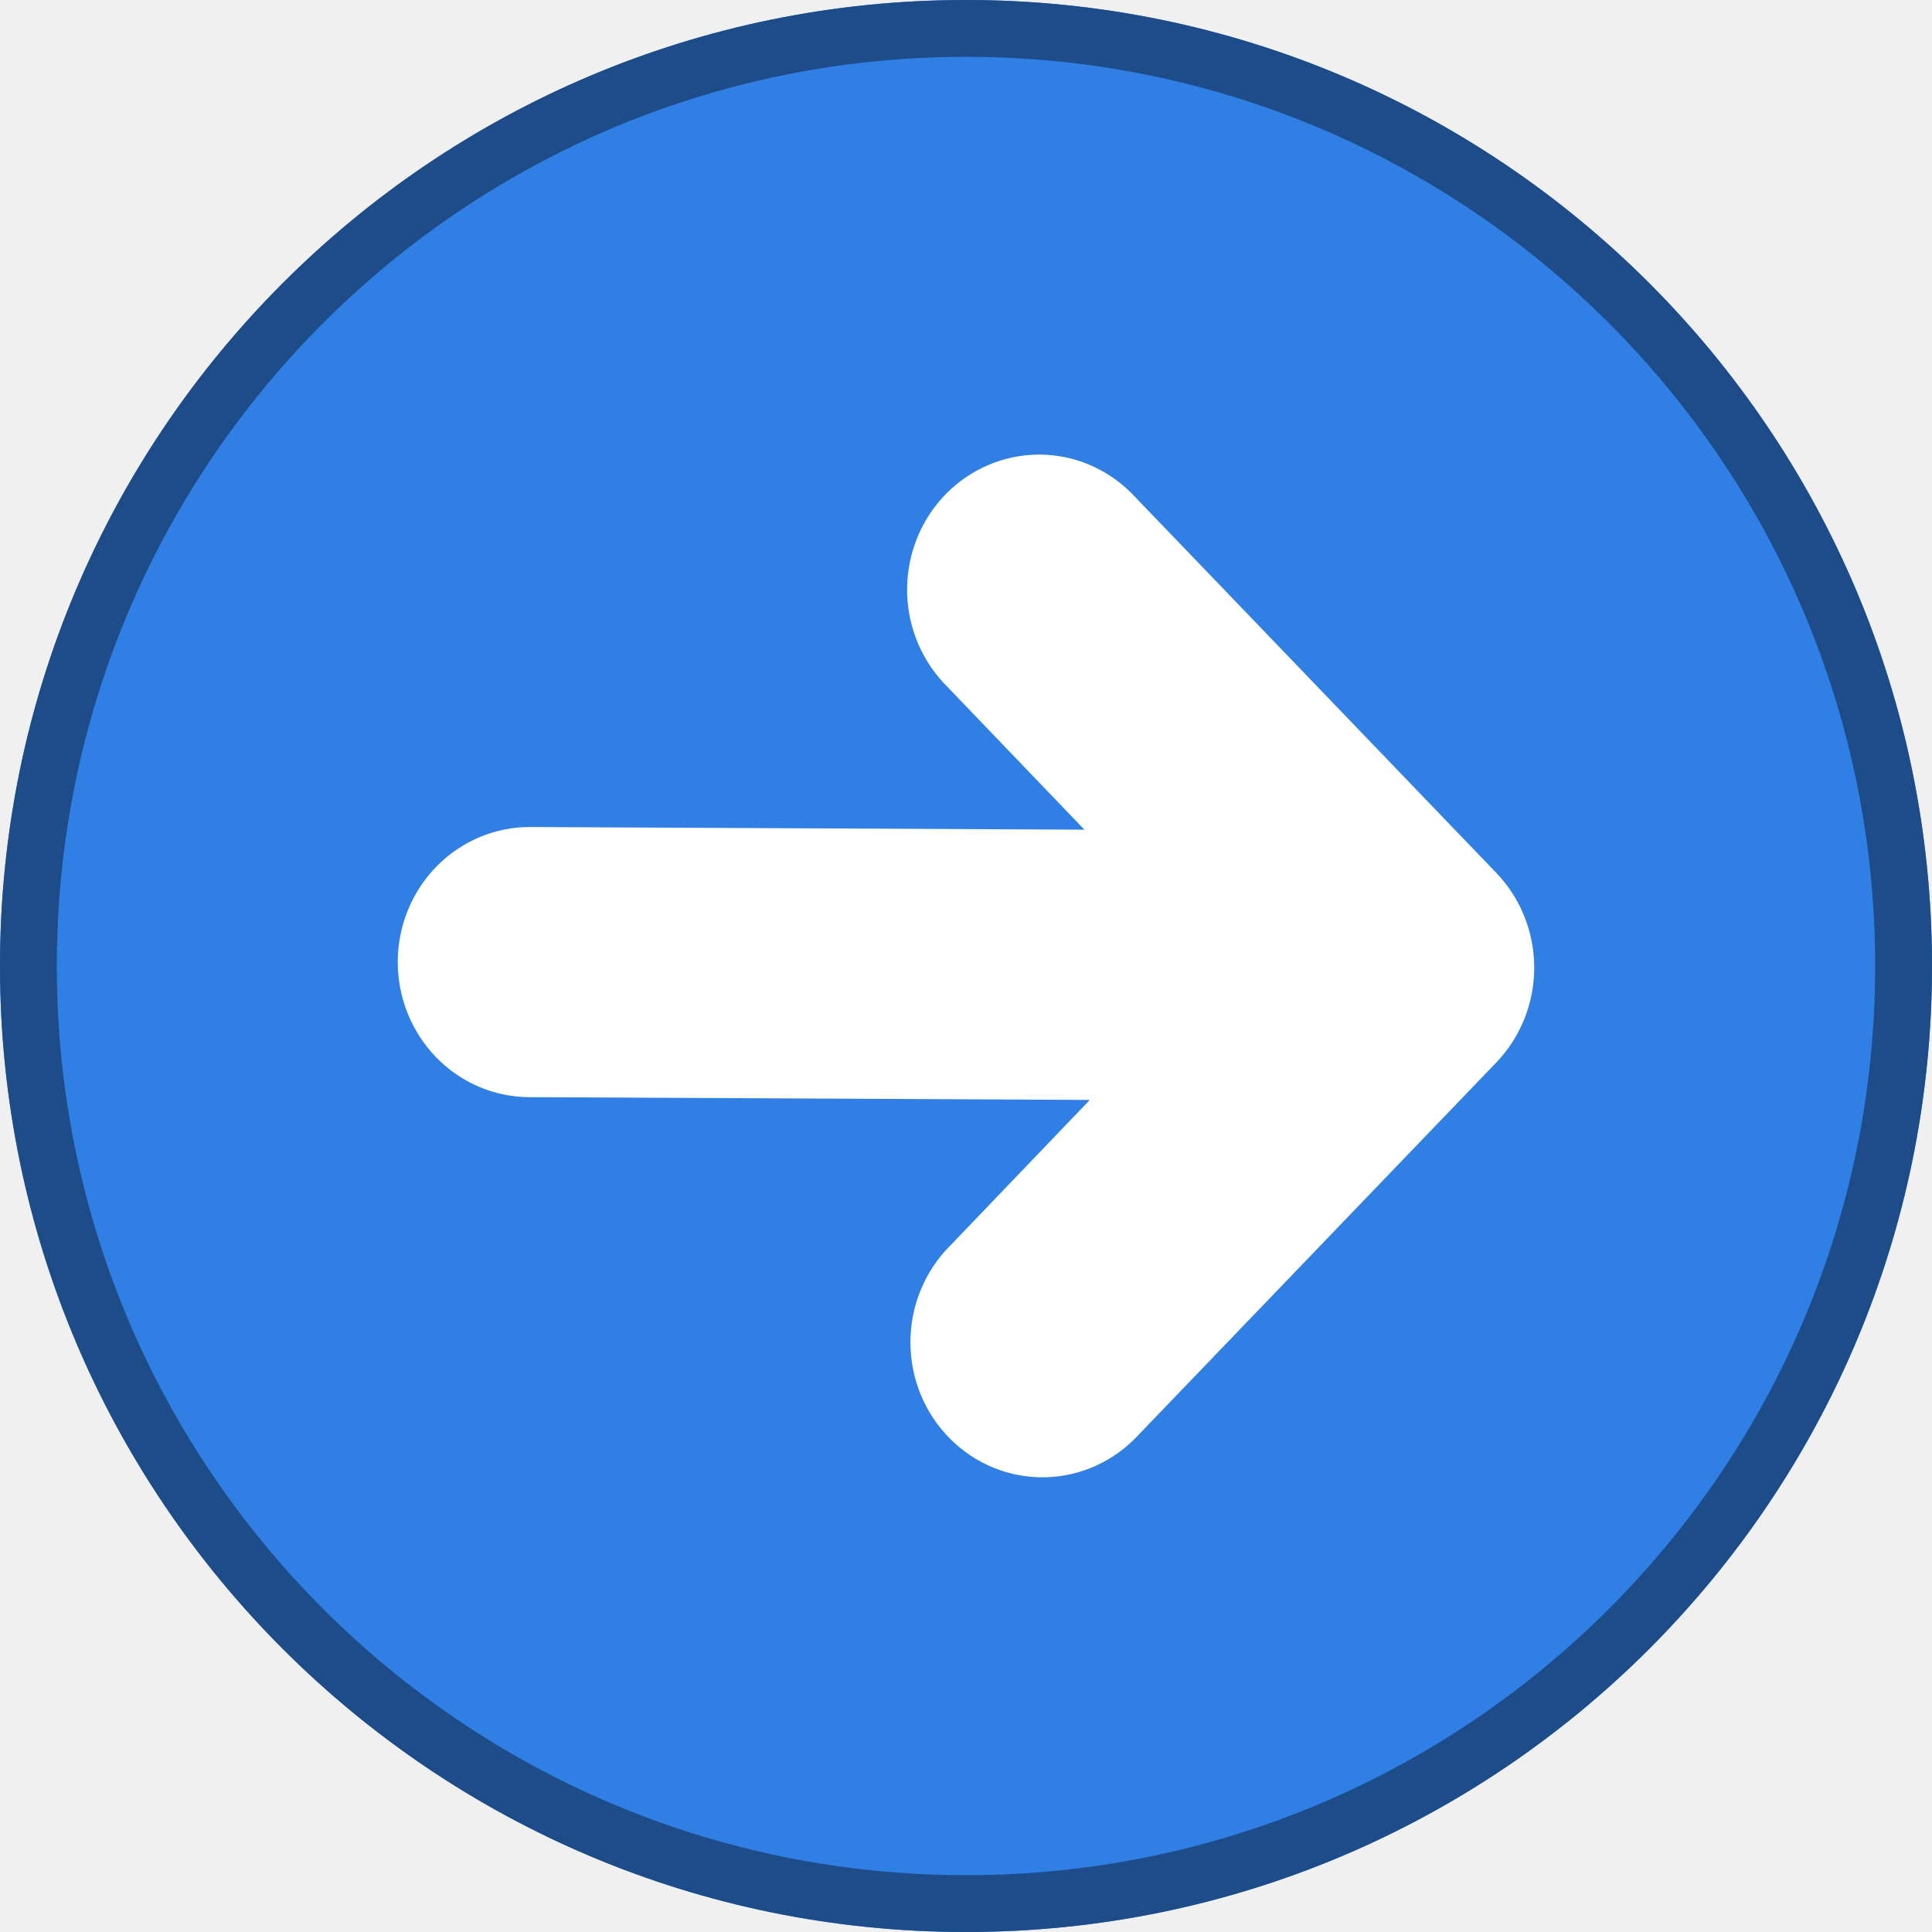
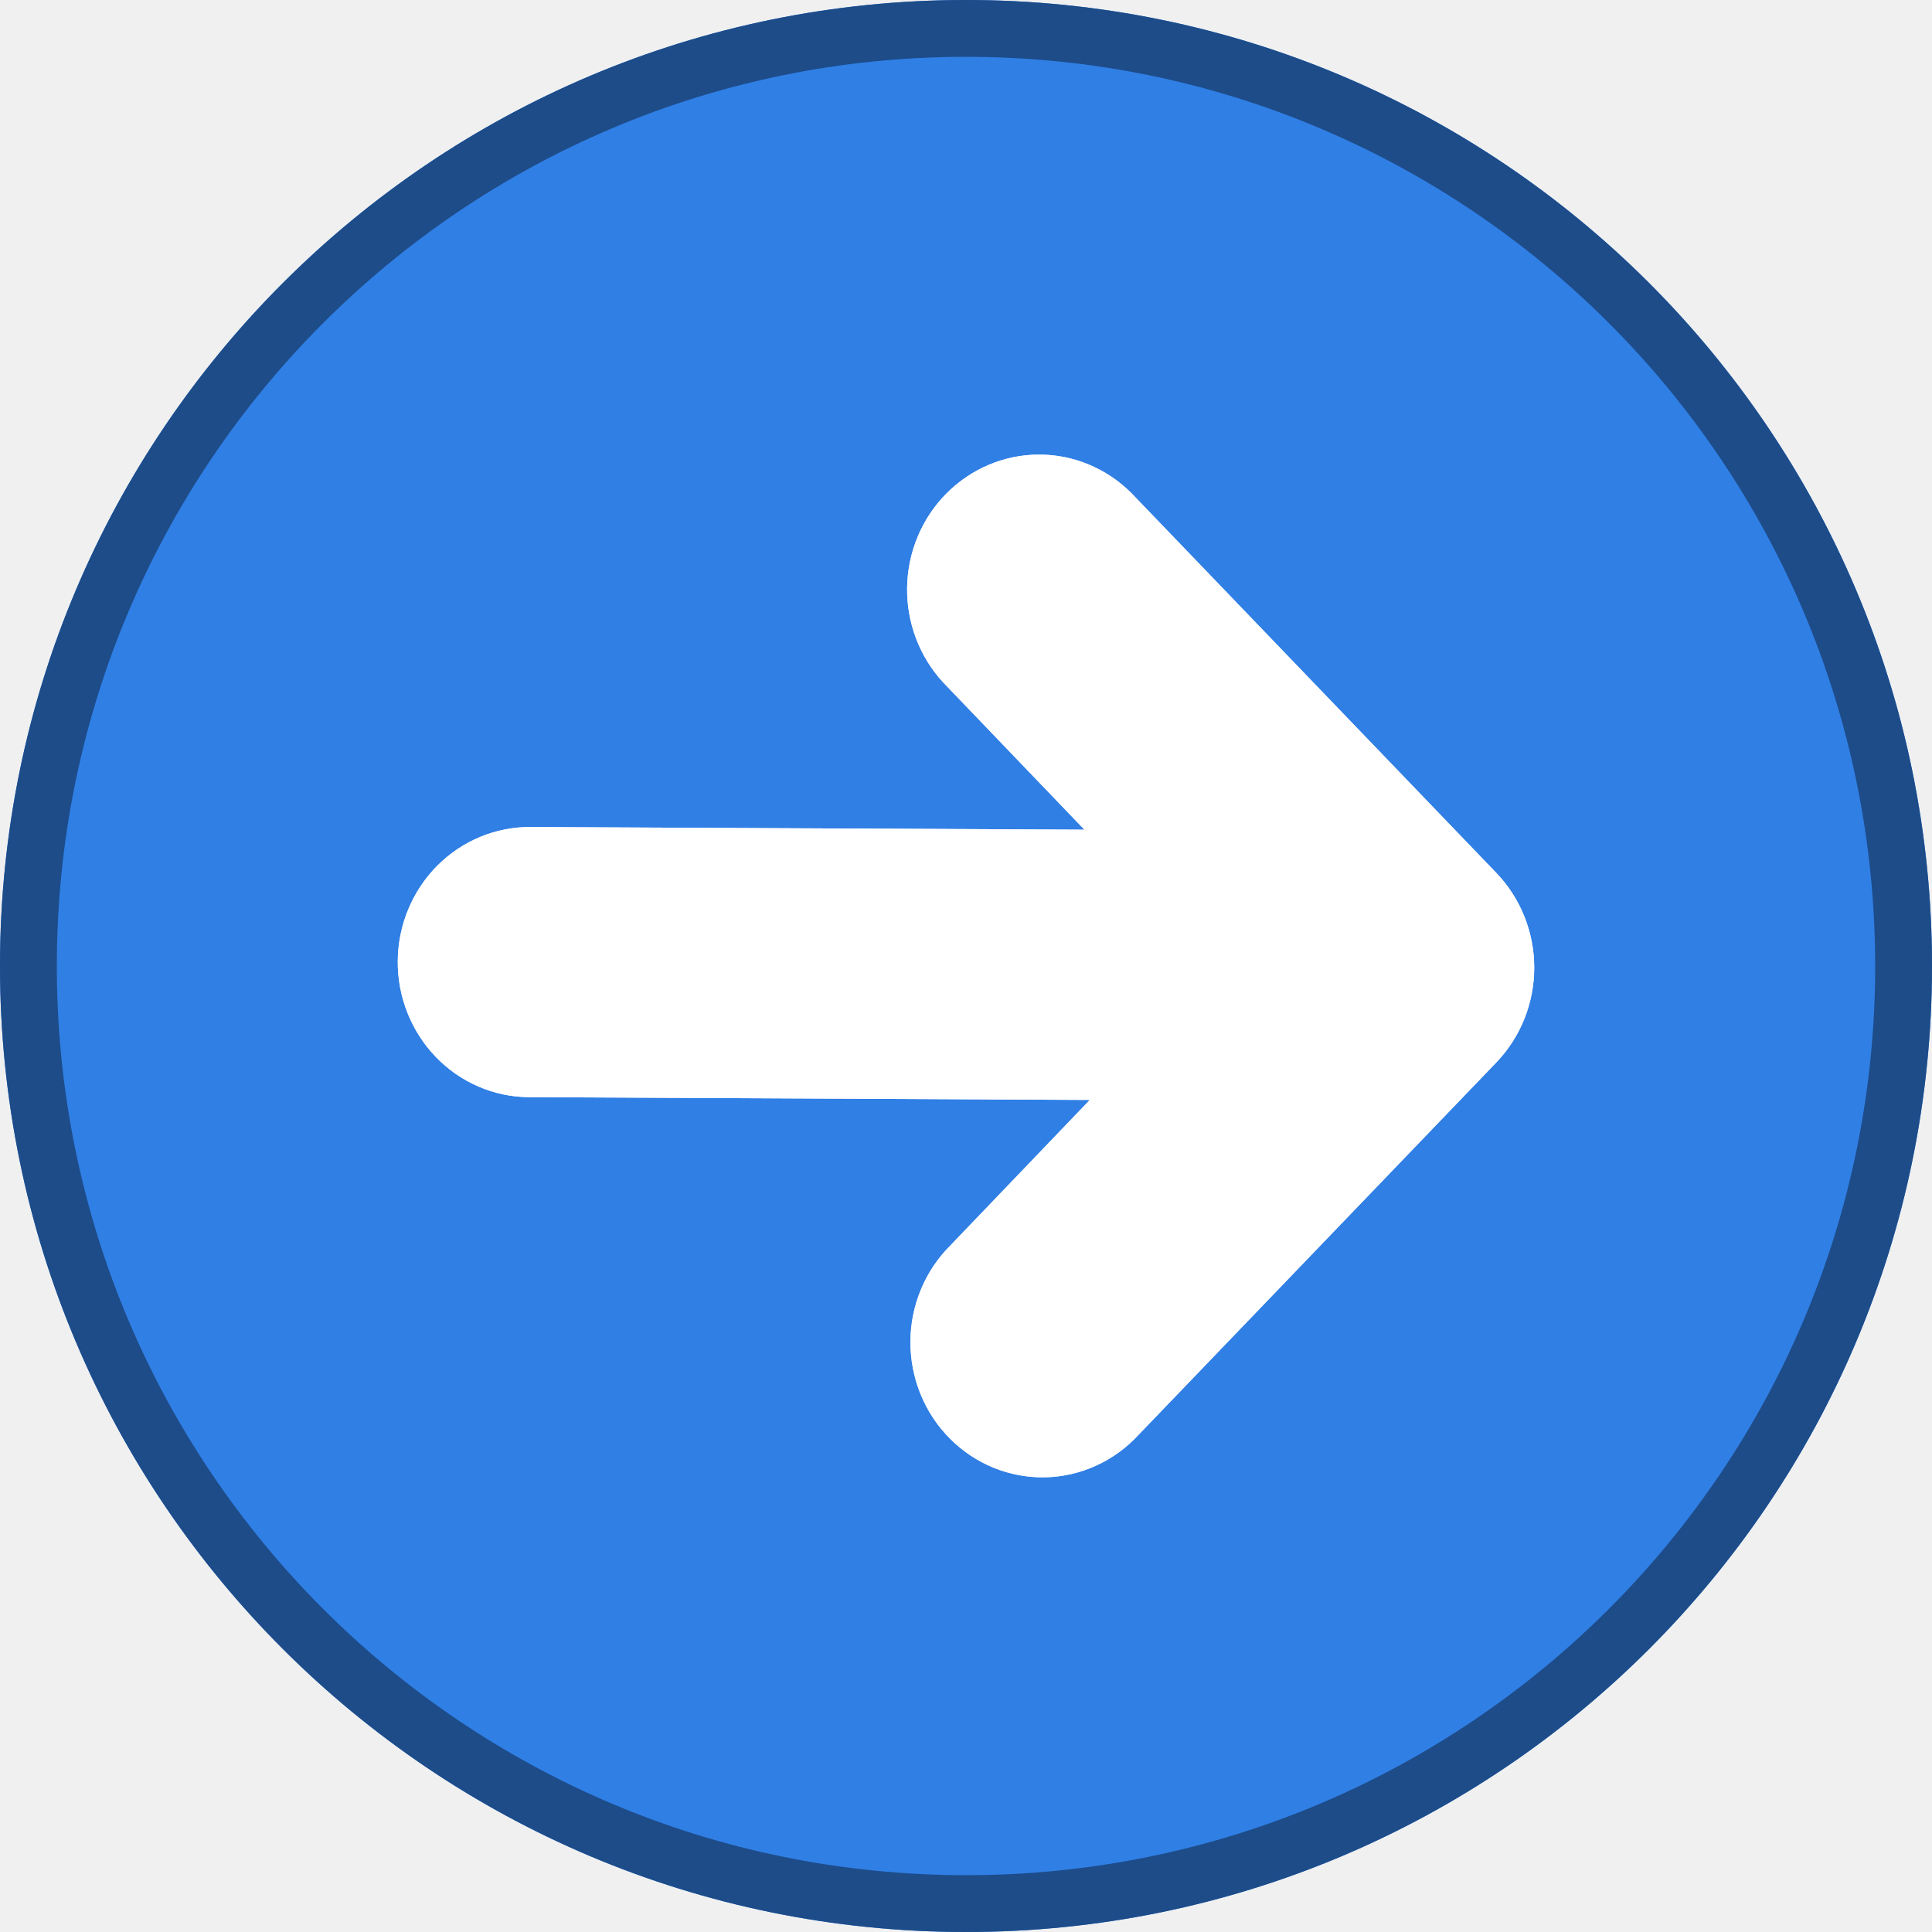
<svg xmlns="http://www.w3.org/2000/svg" width="34" height="34" viewBox="0 0 34 34" class="marker-color" fill="#307FE5">
-   <circle cx="17" cy="17" r="17" />
-   <path d="m 16.594,12.005 c -0.416,-0.453 -0.642,-1.054 -0.63,-1.675 0.012,-0.621 0.261,-1.213 0.694,-1.648 0.433,-0.435 1.015,-0.68 1.622,-0.682 0.607,-0.002 1.191,0.24 1.626,0.673 l 6.428,6.69 C 26.761,15.808 27,16.407 27,17.029 c 0,0.623 -0.239,1.221 -0.665,1.666 l -6.298,6.555 c -0.212,0.231 -0.467,0.416 -0.75,0.544 -0.283,0.129 -0.588,0.198 -0.897,0.204 -0.309,0.006 -0.617,-0.051 -0.904,-0.168 -0.288,-0.117 -0.549,-0.292 -0.77,-0.514 -0.221,-0.222 -0.396,-0.487 -0.515,-0.779 -0.119,-0.292 -0.18,-0.606 -0.179,-0.922 8e-4,-0.317 0.063,-0.63 0.184,-0.921 0.121,-0.292 0.297,-0.555 0.519,-0.776 L 19.179,19.357 9.303,19.308 C 8.687,19.303 8.099,19.048 7.667,18.598 7.235,18.148 6.995,17.542 7,16.911 7.005,16.281 7.255,15.678 7.694,15.236 8.134,14.794 8.726,14.549 9.342,14.554 l 9.742,0.047 z" fill="#ffffff" />
-   <path fill-rule="evenodd" clip-rule="evenodd" d="M 17,33 C 25.837,33 33,25.837 33,17 33,8.163 25.837,1 17,1 8.163,1 1,8.163 1,17 1,25.837 8.163,33 17,33 Z m 0,1 C 26.389,34 34,26.389 34,17 34,7.611 26.389,0 17,0 7.611,0 0,7.611 0,17 0,26.389 7.611,34 17,34 Z" style="filter:url(#filter2)" />
+   <circle cx="17" cy="17" r="17" mask="url(#icon-mask)" />
+   <circle cx="17" cy="17" r="17" mask="url(#icon-mask-2)" fill="#fff" />
+   <path fill-rule="evenodd" clip-rule="evenodd" d="M 17,33 C 25.837,33 33,25.837 33,17 33,8.163 25.837,1 17,1 8.163,1 1,8.163 1,17 1,25.837 8.163,33 17,33 Z m 0,1 C 26.389,34 34,26.389 34,17 34,7.611 26.389,0 17,0 7.611,0 0,7.611 0,17 0,26.389 7.611,34 17,34 Z" style="filter:url(#stroke-filter)" />
+   <mask id="icon-mask" class="icon-mask-exclude">
+     <g class="marker-icon-container" transform="translate(17,17)">
+       <rect width="100%" height="100%" fill="#fff" transform="translate(-17,-17)" />
+       <g transform="translate(-17,-17)">
+         <path fill="#000" d="m 16.594,12.005 c -0.416,-0.453 -0.642,-1.054 -0.63,-1.675 0.012,-0.621 0.261,-1.213 0.694,-1.648 0.433,-0.435 1.015,-0.68 1.622,-0.682 0.607,-0.002 1.191,0.24 1.626,0.673 l 6.428,6.69 C 26.761,15.808 27,16.407 27,17.029 c 0,0.623 -0.239,1.221 -0.665,1.666 l -6.298,6.555 c -0.212,0.231 -0.467,0.416 -0.75,0.544 -0.283,0.129 -0.588,0.198 -0.897,0.204 -0.309,0.006 -0.617,-0.051 -0.904,-0.168 -0.288,-0.117 -0.549,-0.292 -0.77,-0.514 -0.221,-0.222 -0.396,-0.487 -0.515,-0.779 -0.119,-0.292 -0.18,-0.606 -0.179,-0.922 8e-4,-0.317 0.063,-0.63 0.184,-0.921 0.121,-0.292 0.297,-0.555 0.519,-0.776 L 19.179,19.357 9.303,19.308 C 8.687,19.303 8.099,19.048 7.667,18.598 7.235,18.148 6.995,17.542 7,16.911 7.005,16.281 7.255,15.678 7.694,15.236 8.134,14.794 8.726,14.549 9.342,14.554 l 9.742,0.047 z" />
+       </g>
+     </g>
+   </mask>
+   <mask id="icon-mask-2" class="icon-mask-overlay">
+     <g class="marker-icon-container" transform="translate(17,17)">
+       <rect width="100%" height="100%" fill="#000" transform="translate(-17,-17)" />
+       <g transform="translate(-17,-17)">
+         <path fill="#fff" d="m 16.594,12.005 c -0.416,-0.453 -0.642,-1.054 -0.63,-1.675 0.012,-0.621 0.261,-1.213 0.694,-1.648 0.433,-0.435 1.015,-0.68 1.622,-0.682 0.607,-0.002 1.191,0.24 1.626,0.673 l 6.428,6.69 C 26.761,15.808 27,16.407 27,17.029 c 0,0.623 -0.239,1.221 -0.665,1.666 l -6.298,6.555 c -0.212,0.231 -0.467,0.416 -0.75,0.544 -0.283,0.129 -0.588,0.198 -0.897,0.204 -0.309,0.006 -0.617,-0.051 -0.904,-0.168 -0.288,-0.117 -0.549,-0.292 -0.77,-0.514 -0.221,-0.222 -0.396,-0.487 -0.515,-0.779 -0.119,-0.292 -0.18,-0.606 -0.179,-0.922 8e-4,-0.317 0.063,-0.63 0.184,-0.921 0.121,-0.292 0.297,-0.555 0.519,-0.776 L 19.179,19.357 9.303,19.308 C 8.687,19.303 8.099,19.048 7.667,18.598 7.235,18.148 6.995,17.542 7,16.911 7.005,16.281 7.255,15.678 7.694,15.236 8.134,14.794 8.726,14.549 9.342,14.554 l 9.742,0.047 z" />
+       </g>
+     </g>
+   </mask>
  <defs>
-     <filter id="filter2" color-interpolation-filters="sRGB" x="0" y="0" width="1" height="1">
-       <feColorMatrix id="feColorMatrix2" values="0.6 0 0 0 0 0 0.6 0 0 0 0 0 0.6 0 0 0 0 0 1 0 " />
+     <filter id="stroke-filter" style="color-interpolation-filters:sRGB" x="0" y="0" width="1" height="1">
+       <feColorMatrix values="0.6 0 0 0 0 0 0.6 0 0 0 0 0 0.6 0 0 0 0 0 1 0" />
    </filter>
  </defs>
</svg>
